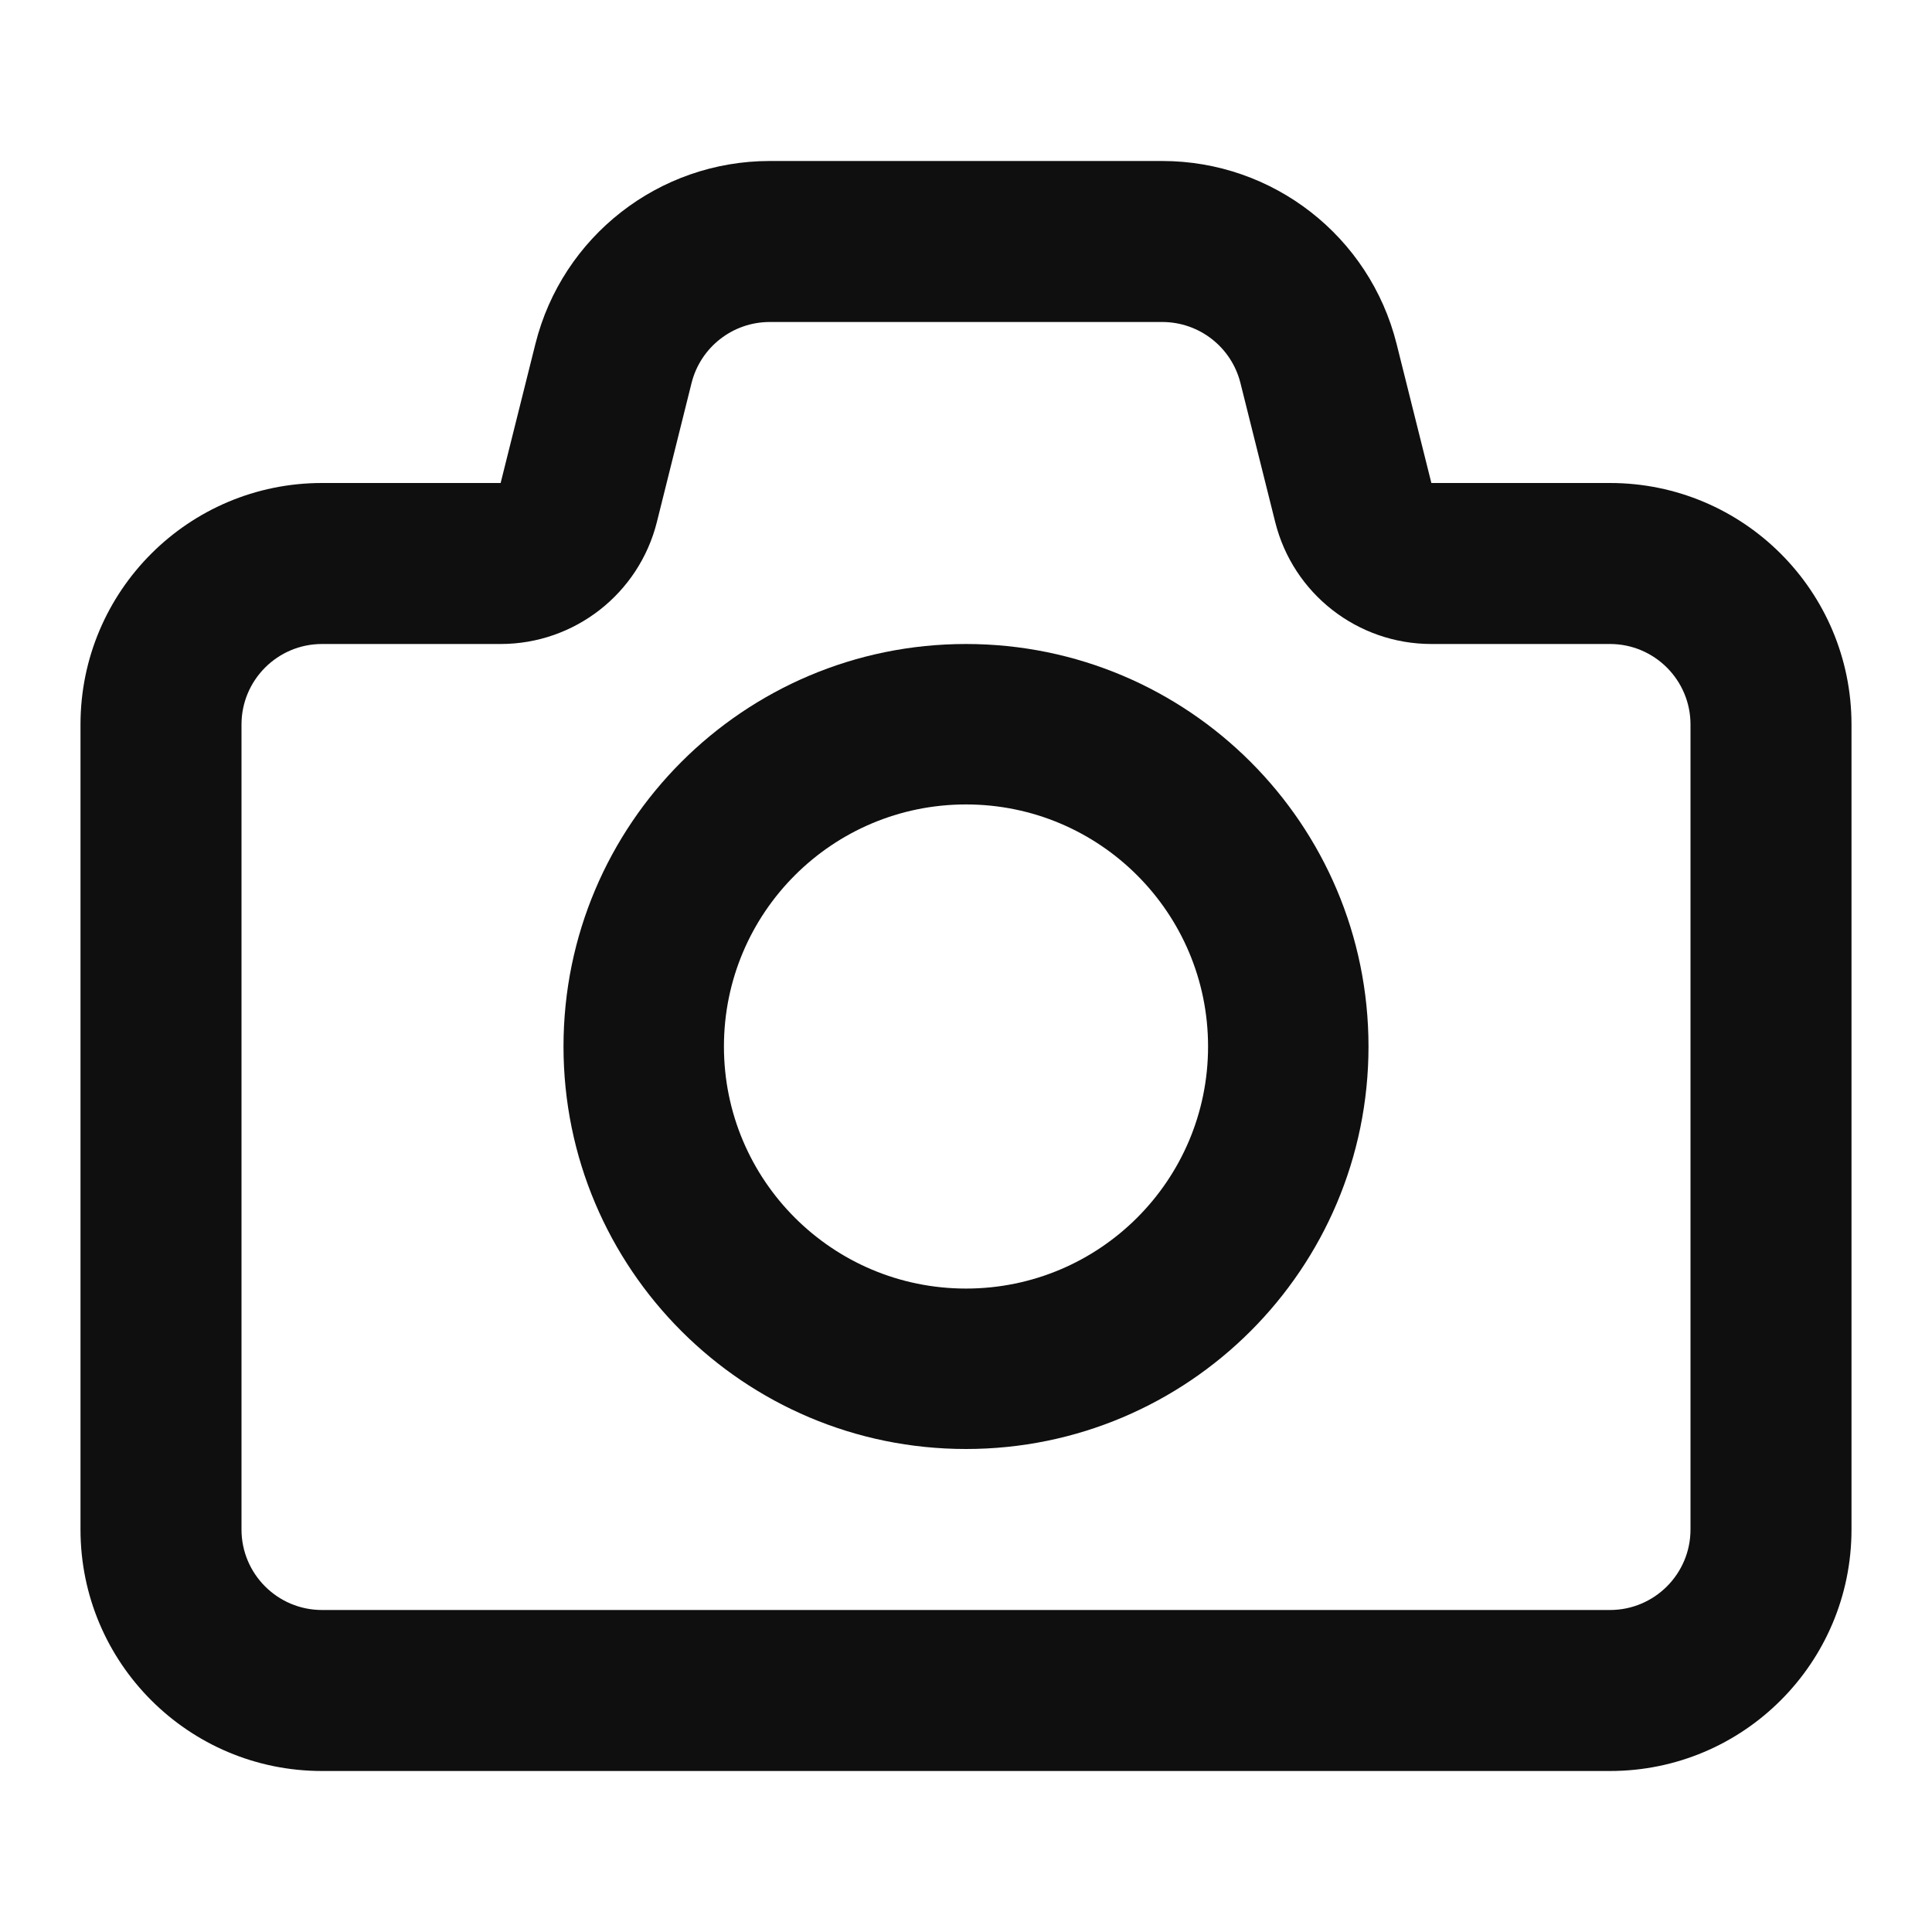
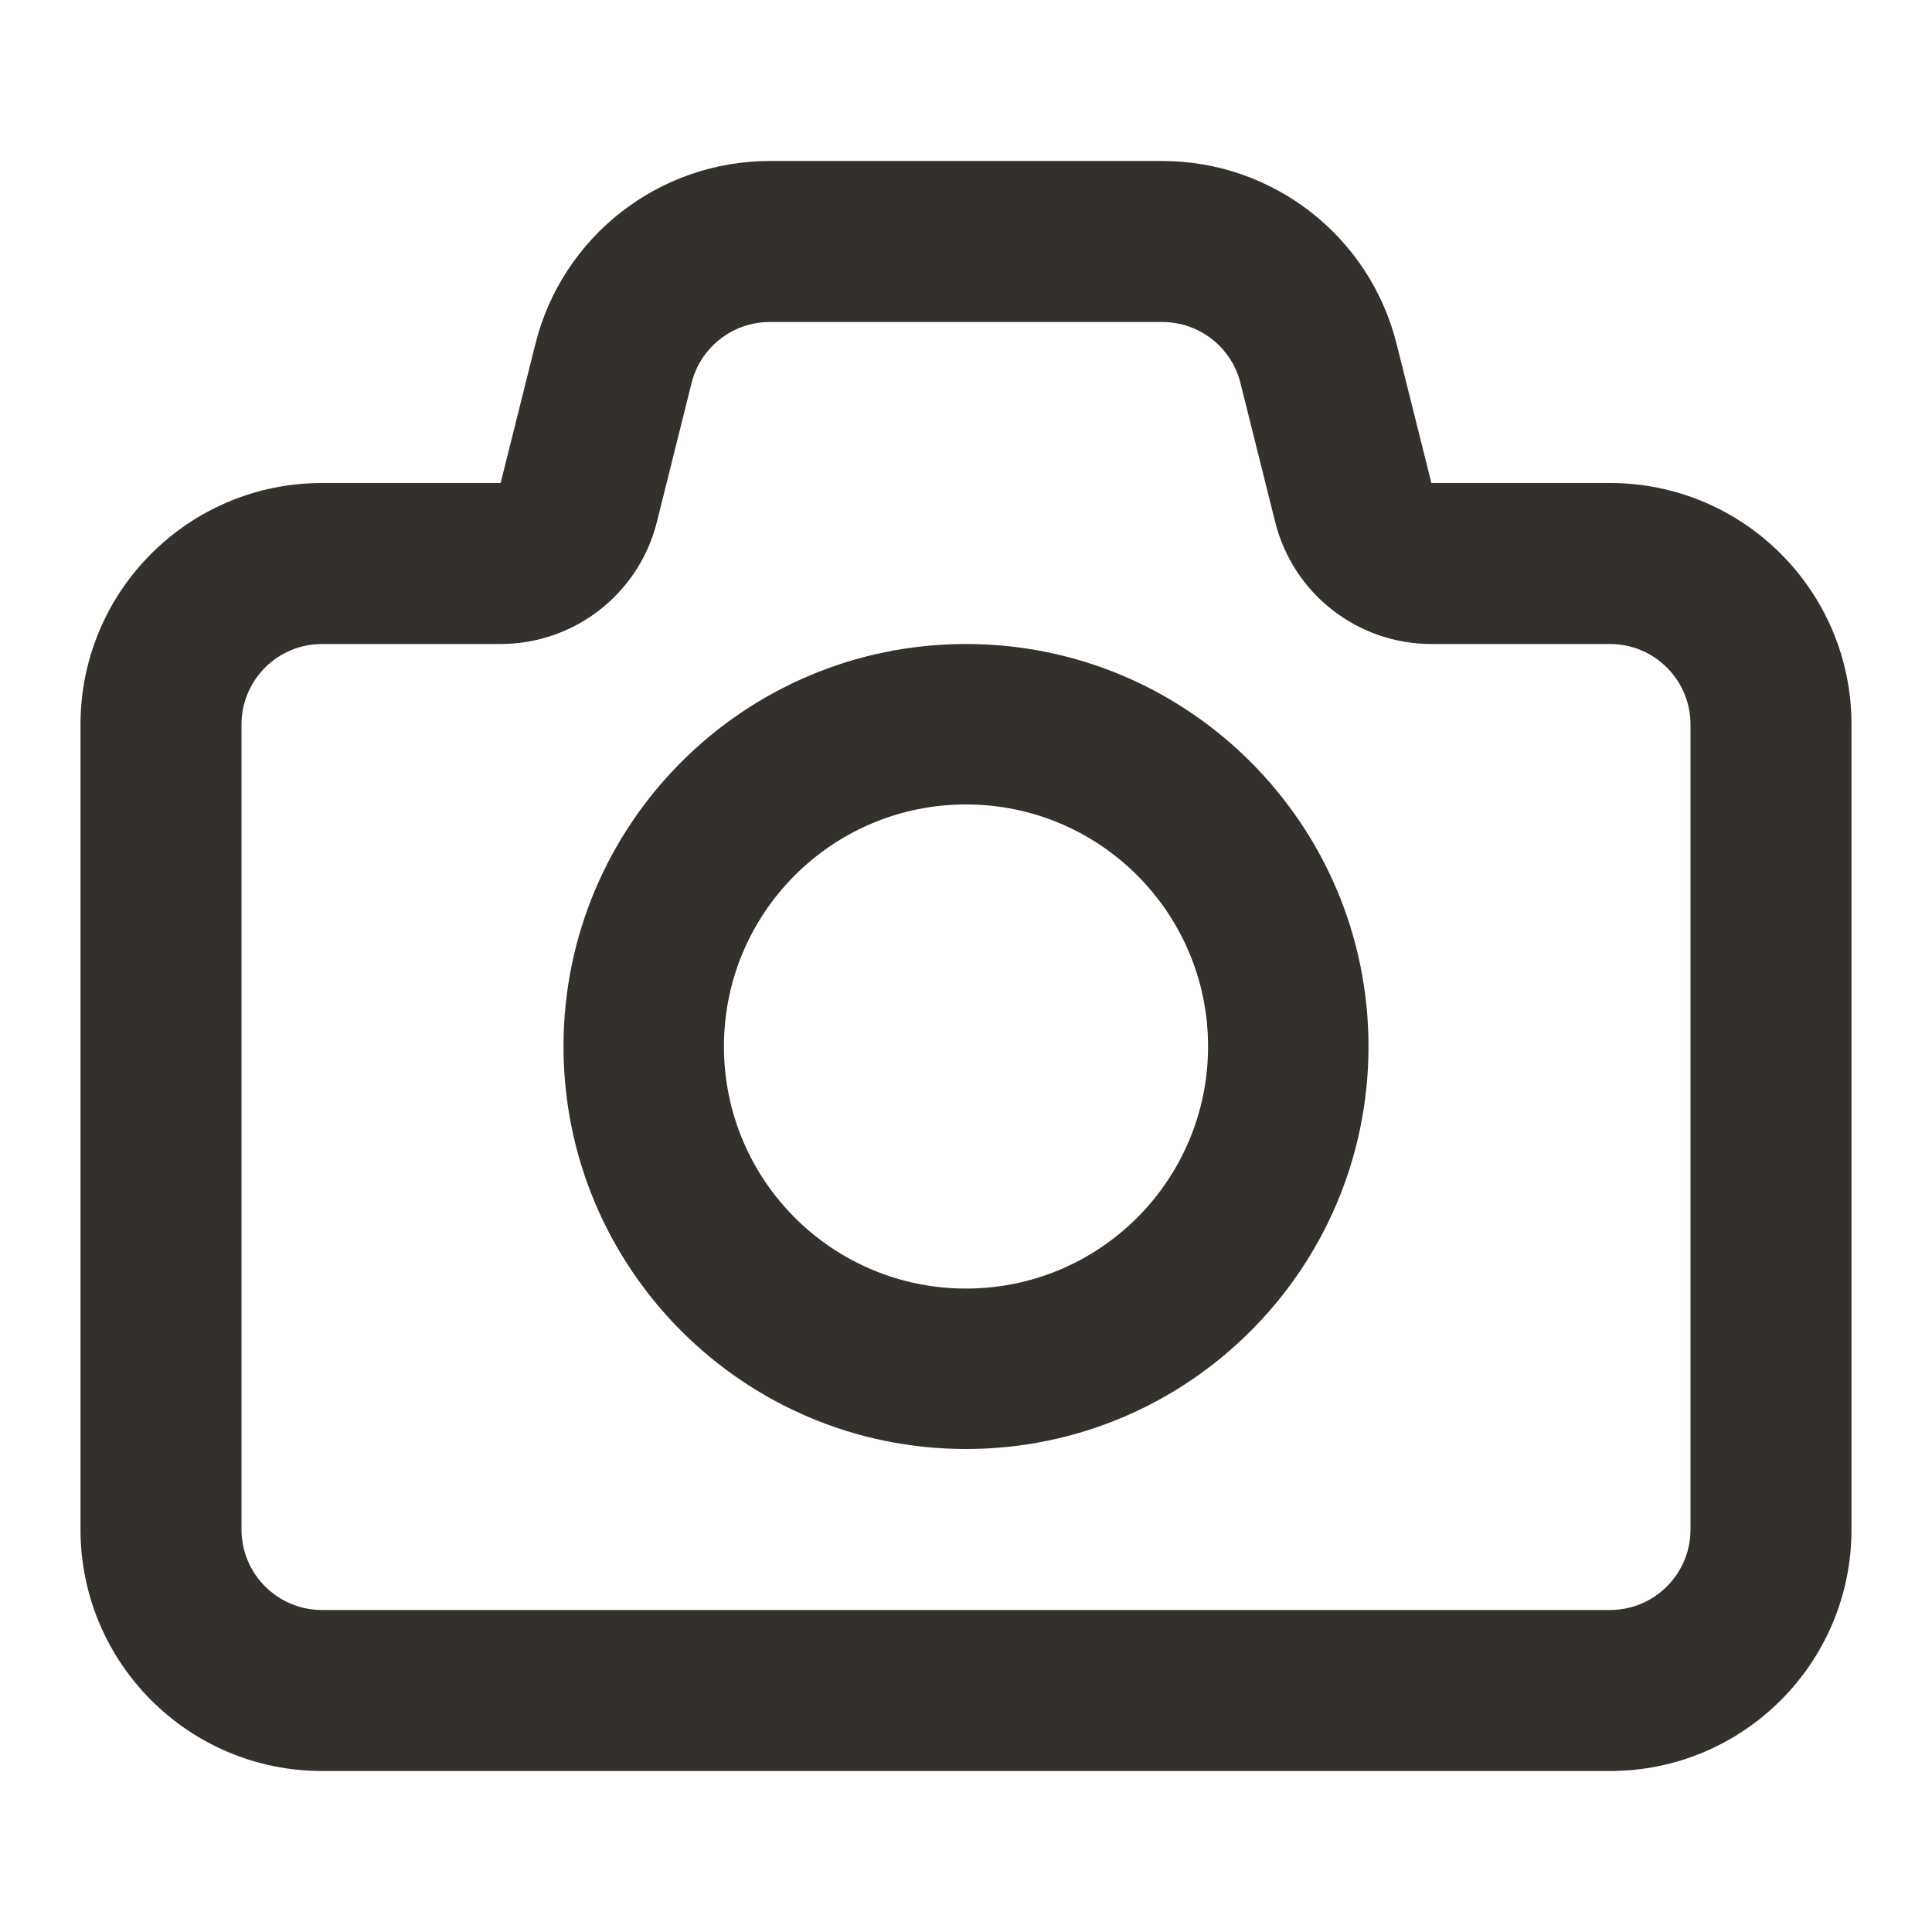
<svg xmlns="http://www.w3.org/2000/svg" width="800px" height="800px" viewBox="0 0 24 24" fill="none">
-   <path fill-rule="evenodd" clip-rule="evenodd" d="M12 18C14.761 18 17 15.761 17 13C17 10.239 14.761 8 12 8C9.239 8 7 10.239 7 13C7 15.761 9.239 18 12 18ZM12 16.007C10.339 16.007 8.993 14.661 8.993 13C8.993 11.339 10.339 9.993 12 9.993C13.661 9.993 15.007 11.339 15.007 13C15.007 14.661 13.661 16.007 12 16.007Z" fill="#0F0F0F" />
-   <path fill-rule="evenodd" clip-rule="evenodd" d="M9.562 2C8.185 2 6.985 2.937 6.651 4.272L6.219 6H4C2.343 6 1 7.343 1 9V19C1 20.657 2.343 22 4 22H20C21.657 22 23 20.657 23 19V9C23 7.343 21.657 6 20 6H17.781L17.349 4.272C17.015 2.937 15.815 2 14.438 2H9.562ZM8.591 4.757C8.703 4.312 9.103 4 9.562 4H14.438C14.897 4 15.297 4.312 15.409 4.757L15.841 6.485C16.063 7.375 16.863 8 17.781 8H20C20.552 8 21 8.448 21 9V19C21 19.552 20.552 20 20 20H4C3.448 20 3 19.552 3 19V9C3 8.448 3.448 8 4 8H6.219C7.137 8 7.937 7.375 8.16 6.485L8.591 4.757Z" fill="#0F0F0F" />
+   <path fill-rule="evenodd" clip-rule="evenodd" d="M12 18C14.761 18 17 15.761 17 13C17 10.239 14.761 8 12 8C9.239 8 7 10.239 7 13C7 15.761 9.239 18 12 18ZM12 16.007C10.339 16.007 8.993 14.661 8.993 13C8.993 11.339 10.339 9.993 12 9.993C13.661 9.993 15.007 11.339 15.007 13C15.007 14.661 13.661 16.007 12 16.007Z" fill="#34312C" />
+   <path fill-rule="evenodd" clip-rule="evenodd" d="M9.562 2C8.185 2 6.985 2.937 6.651 4.272L6.219 6H4C2.343 6 1 7.343 1 9V19C1 20.657 2.343 22 4 22H20C21.657 22 23 20.657 23 19V9C23 7.343 21.657 6 20 6H17.781L17.349 4.272C17.015 2.937 15.815 2 14.438 2H9.562ZM8.591 4.757C8.703 4.312 9.103 4 9.562 4H14.438C14.897 4 15.297 4.312 15.409 4.757L15.841 6.485C16.063 7.375 16.863 8 17.781 8H20C20.552 8 21 8.448 21 9V19C21 19.552 20.552 20 20 20H4C3.448 20 3 19.552 3 19V9C3 8.448 3.448 8 4 8H6.219C7.137 8 7.937 7.375 8.16 6.485L8.591 4.757Z" fill="#34312C" />
</svg>
